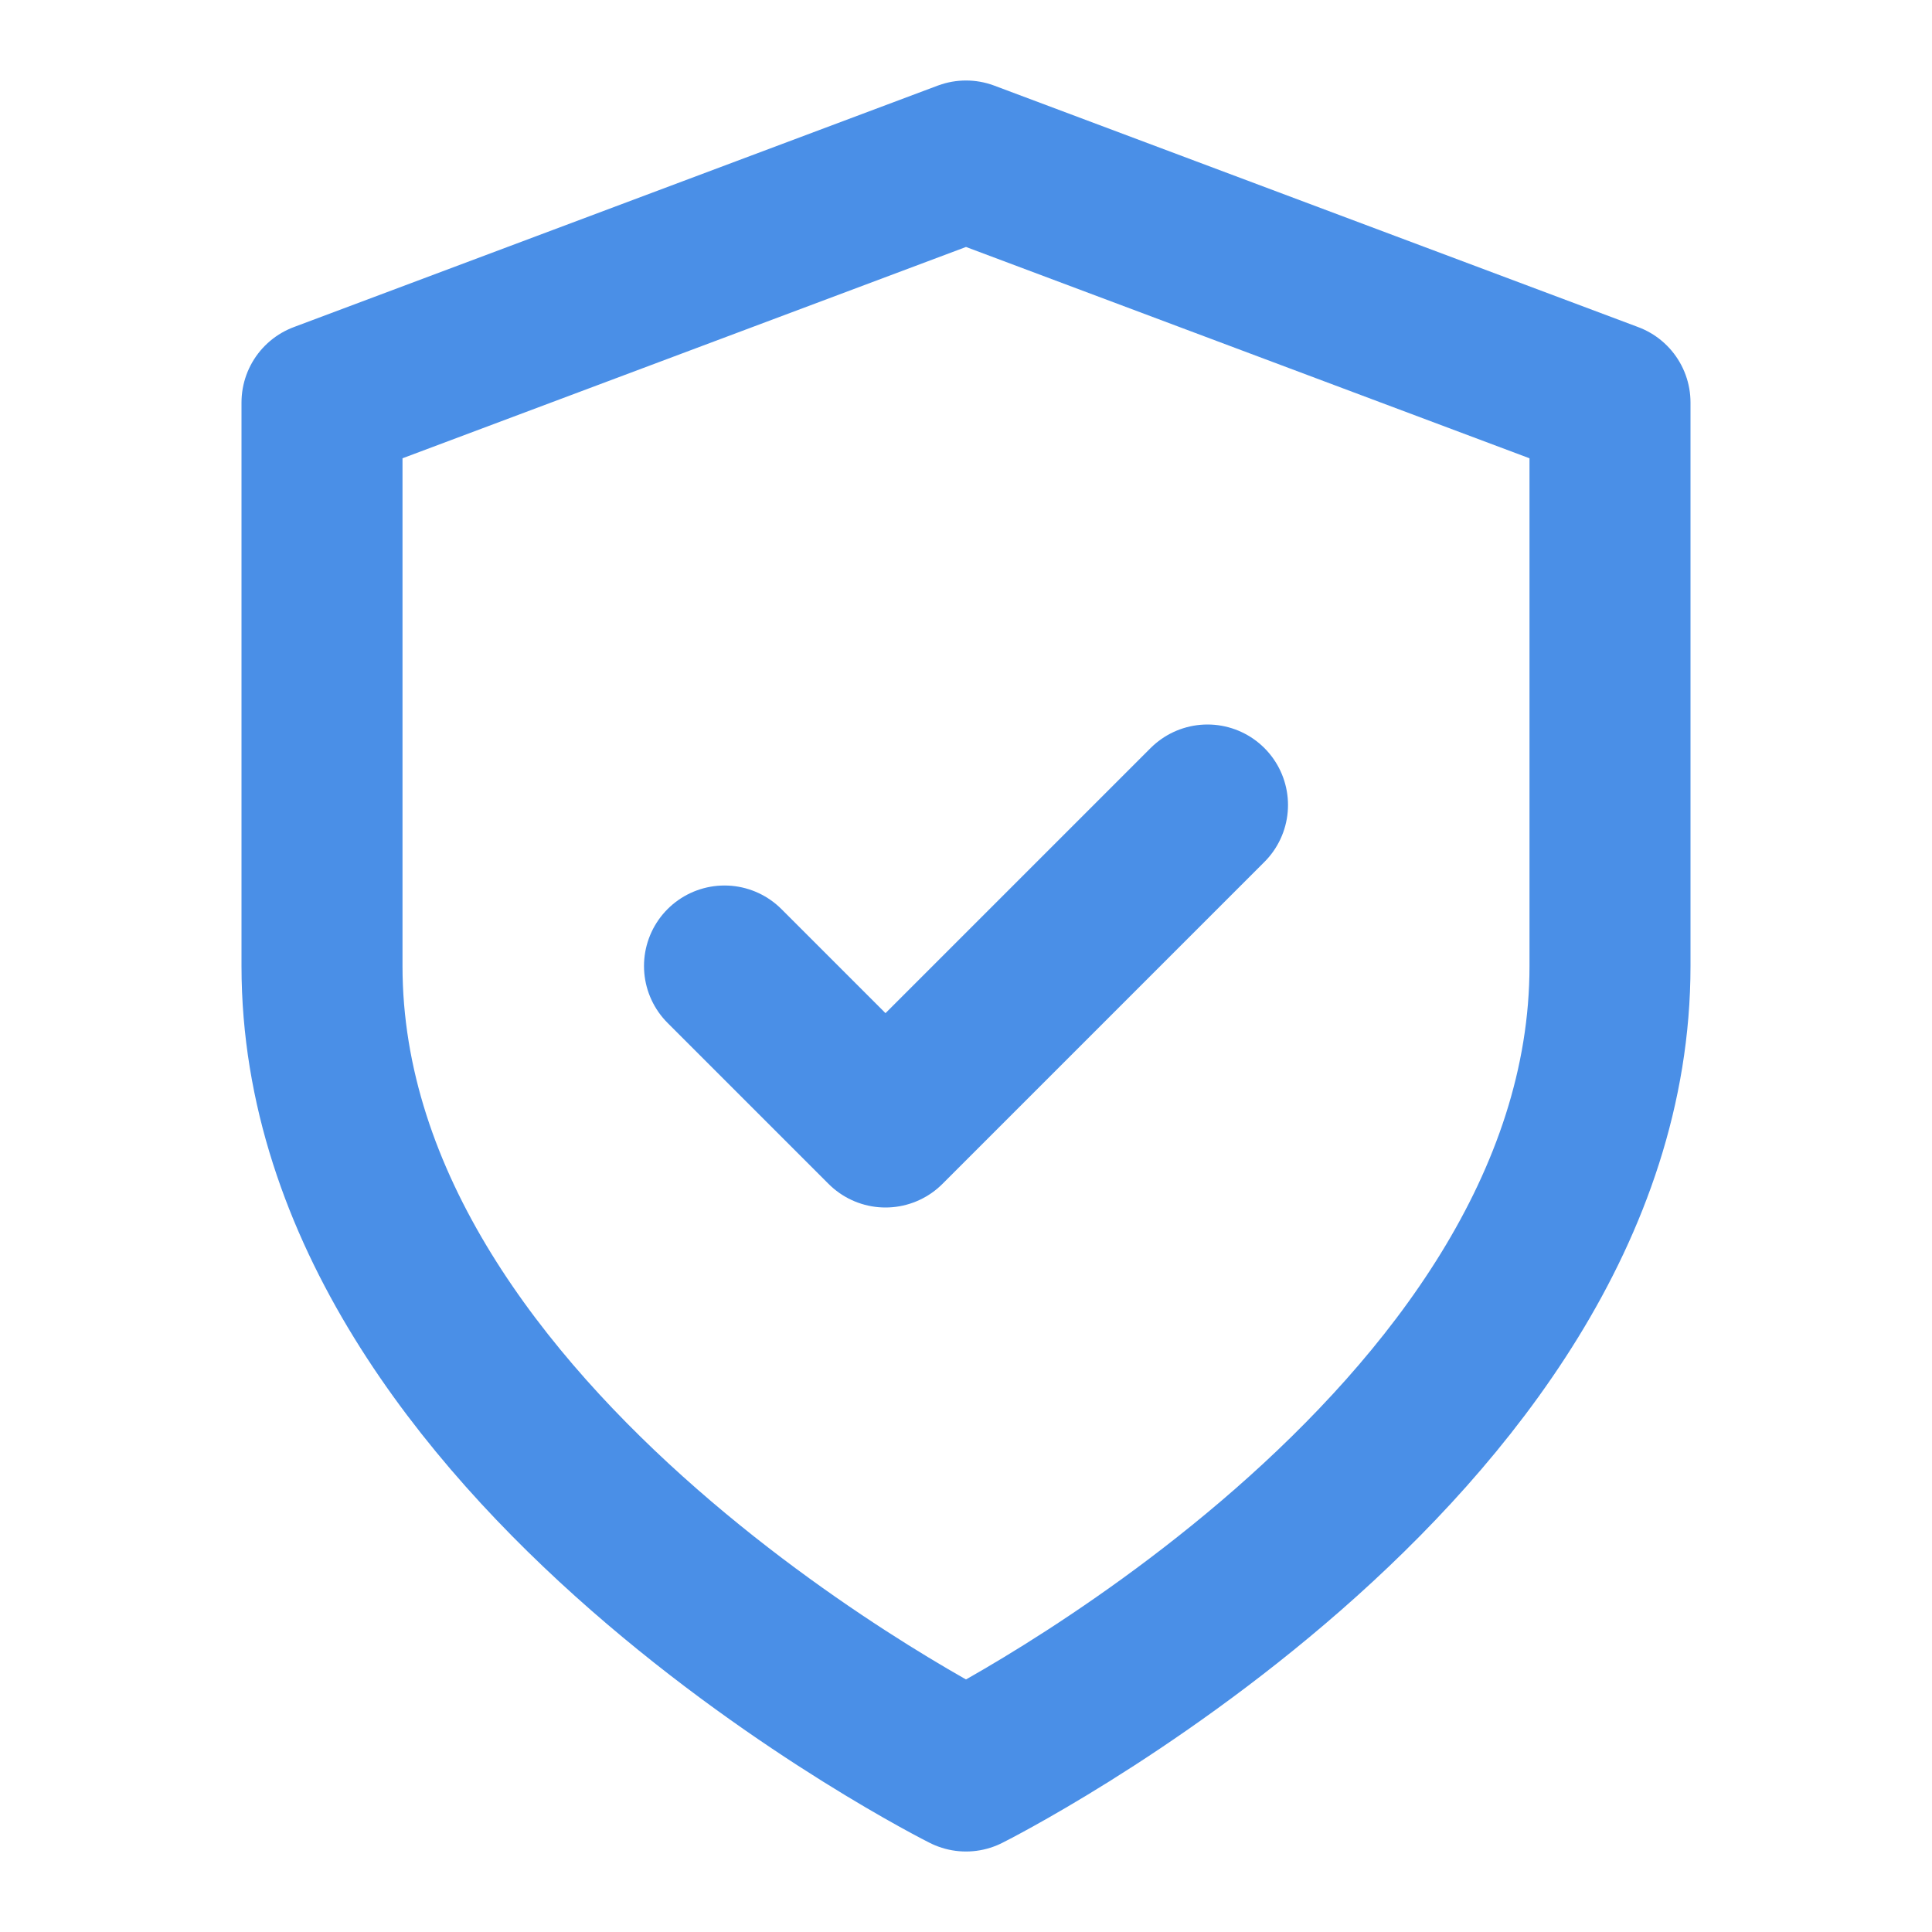
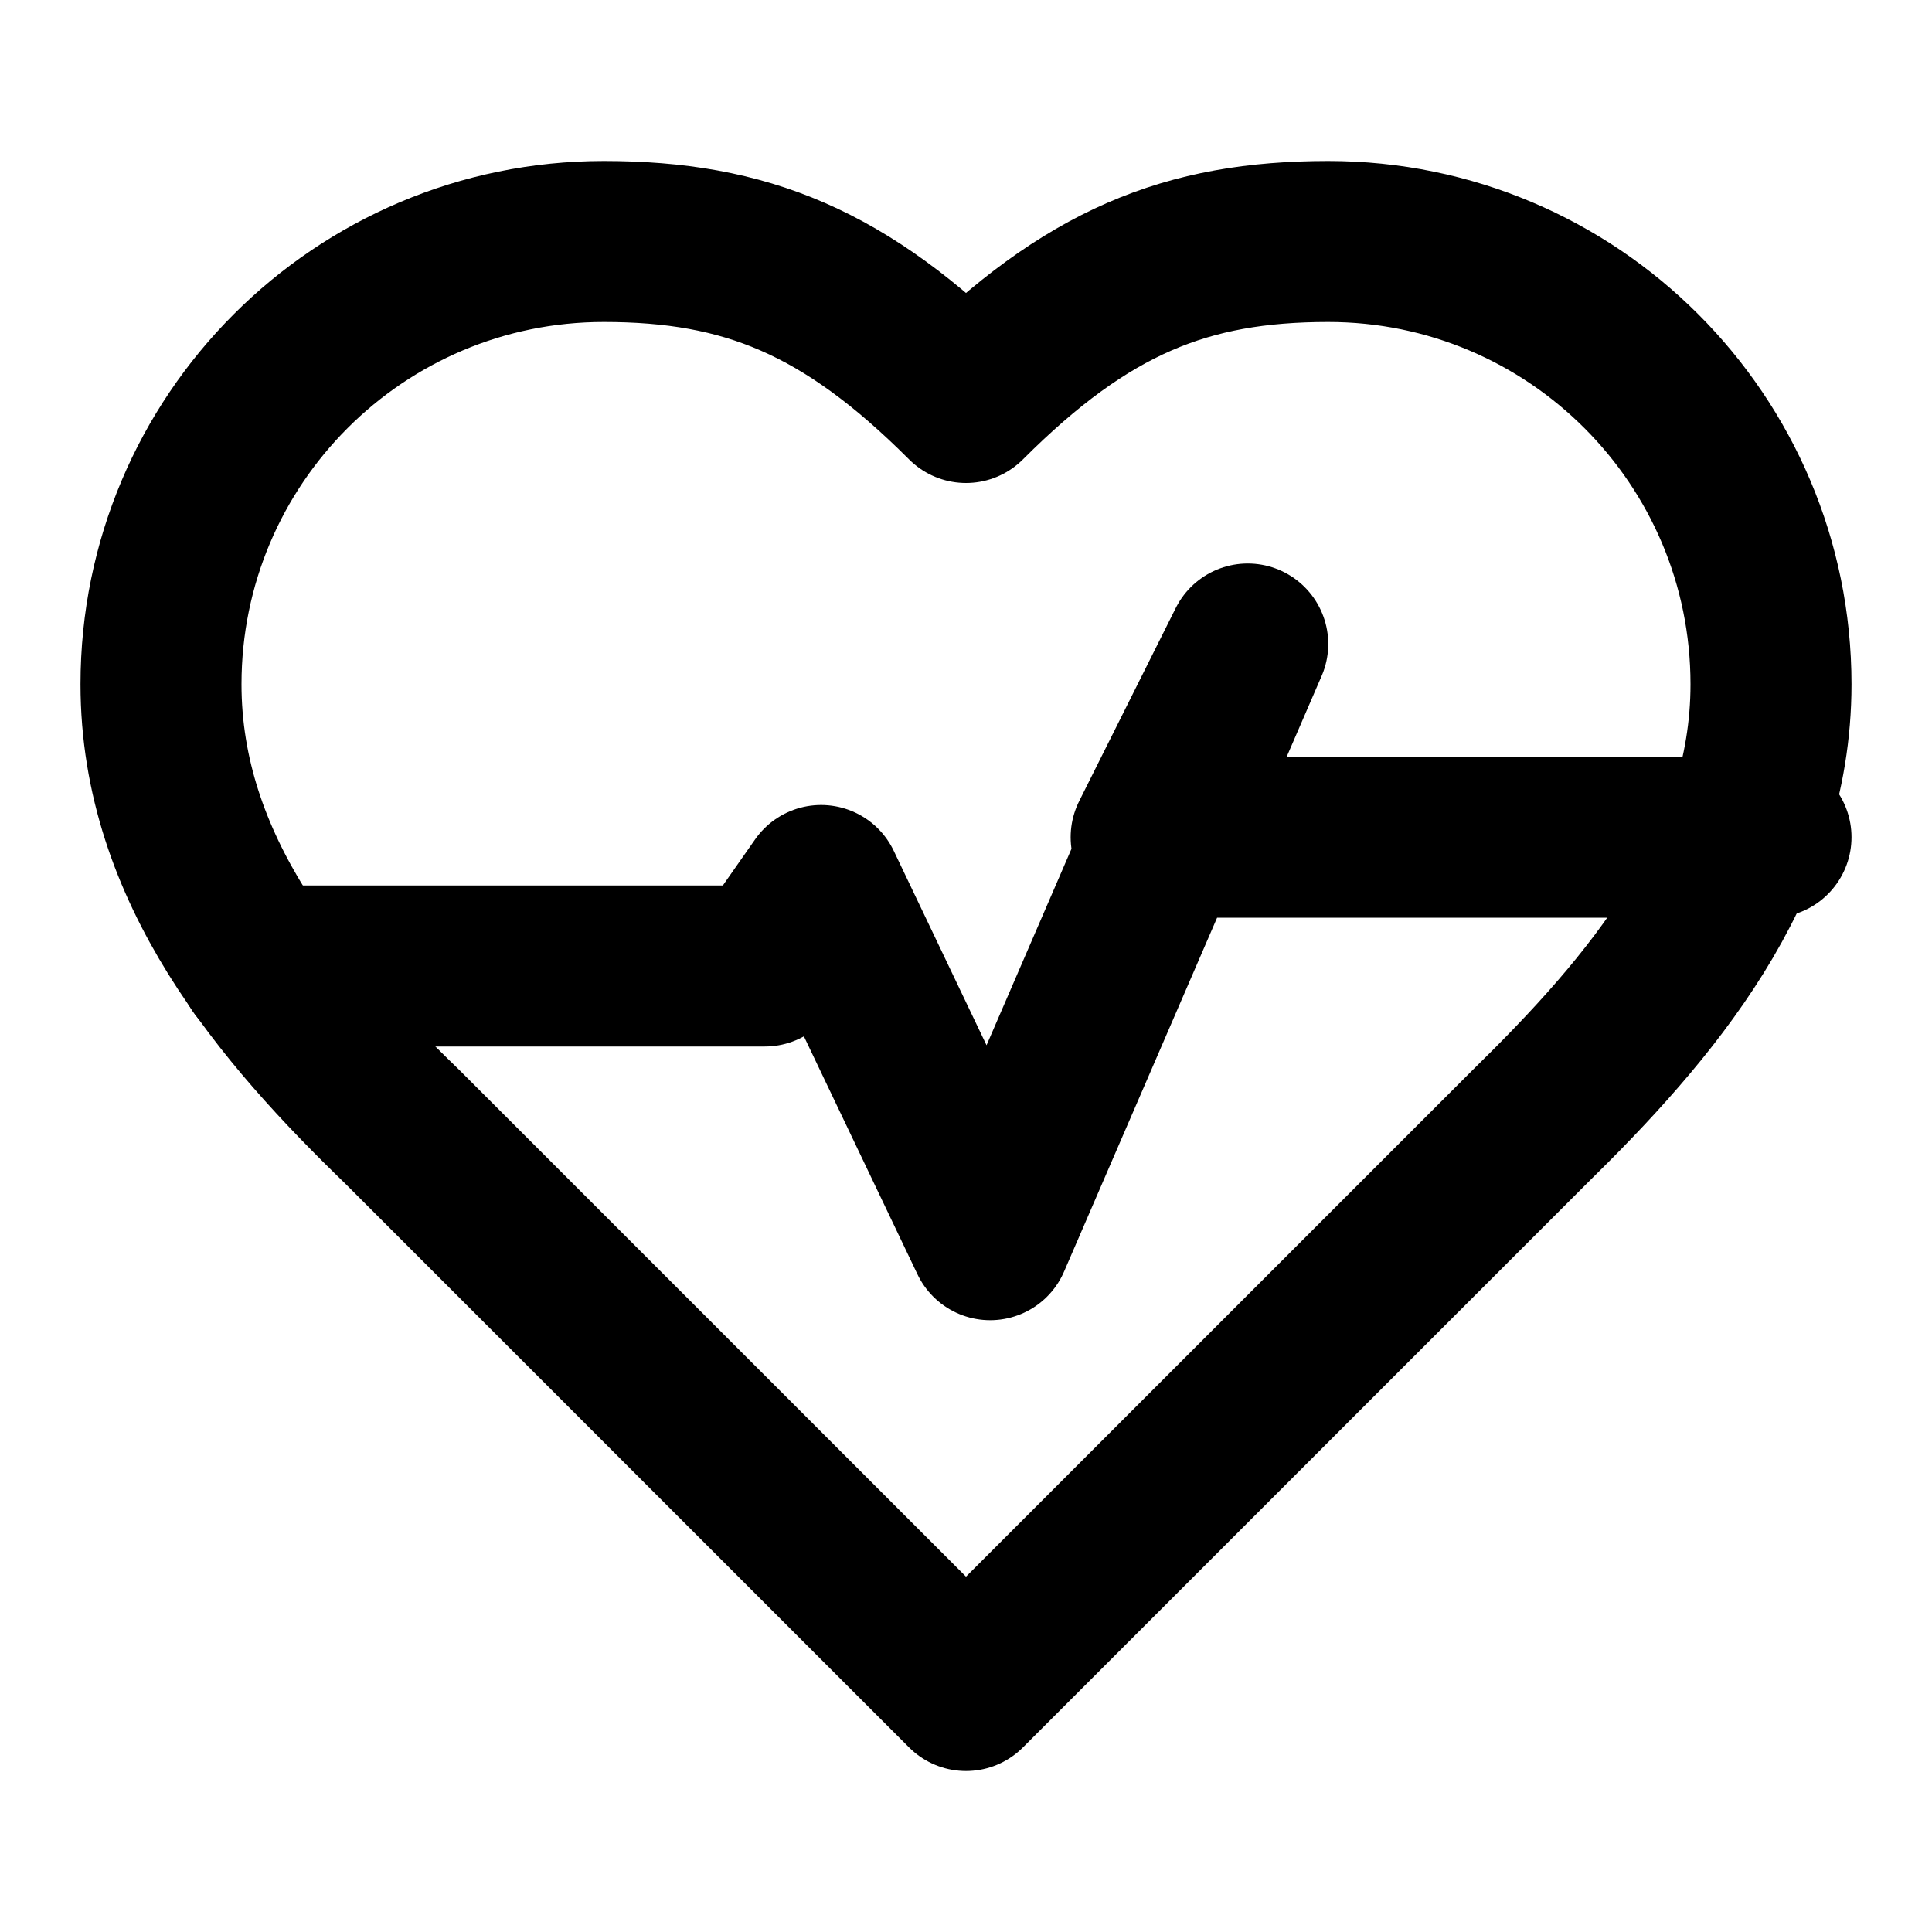
- <svg xmlns="http://www.w3.org/2000/svg" width="192" height="192" viewBox="0 0 24 24" fill="none" stroke="#4A8FE7" stroke-width="2" stroke-linecap="round" stroke-linejoin="round" class="lucide lucide-shield-check">
-   <path d="M12 22s8-4 8-10V5l-8-3-8 3v7c0 6 8 10 8 10" />
-   <path d="m9 12 2 2 4-4" />
+ <svg xmlns="http://www.w3.org/2000/svg" width="192" height="192" viewBox="0 0 24 24" fill="none" stroke="currentColor" stroke-width="2" stroke-linecap="round" stroke-linejoin="round" class="lucide lucide-heart-pulse">
+   <path d="M19 14c1.49-1.46 3-3.21 3-5.5A5.5 5.5 0 0 0 16.5 3c-1.76 0-3 .5-4.5 2-1.5-1.5-2.74-2-4.5-2A5.5 5.5 0 0 0 2 8.5c0 2.3 1.5 4.05 3 5.5l7 7Z" />
+   <path d="M3.22 12H9.5l.7-1 2.1 4.4 3.2-7.4-1.2 2.4H22" />
</svg>
